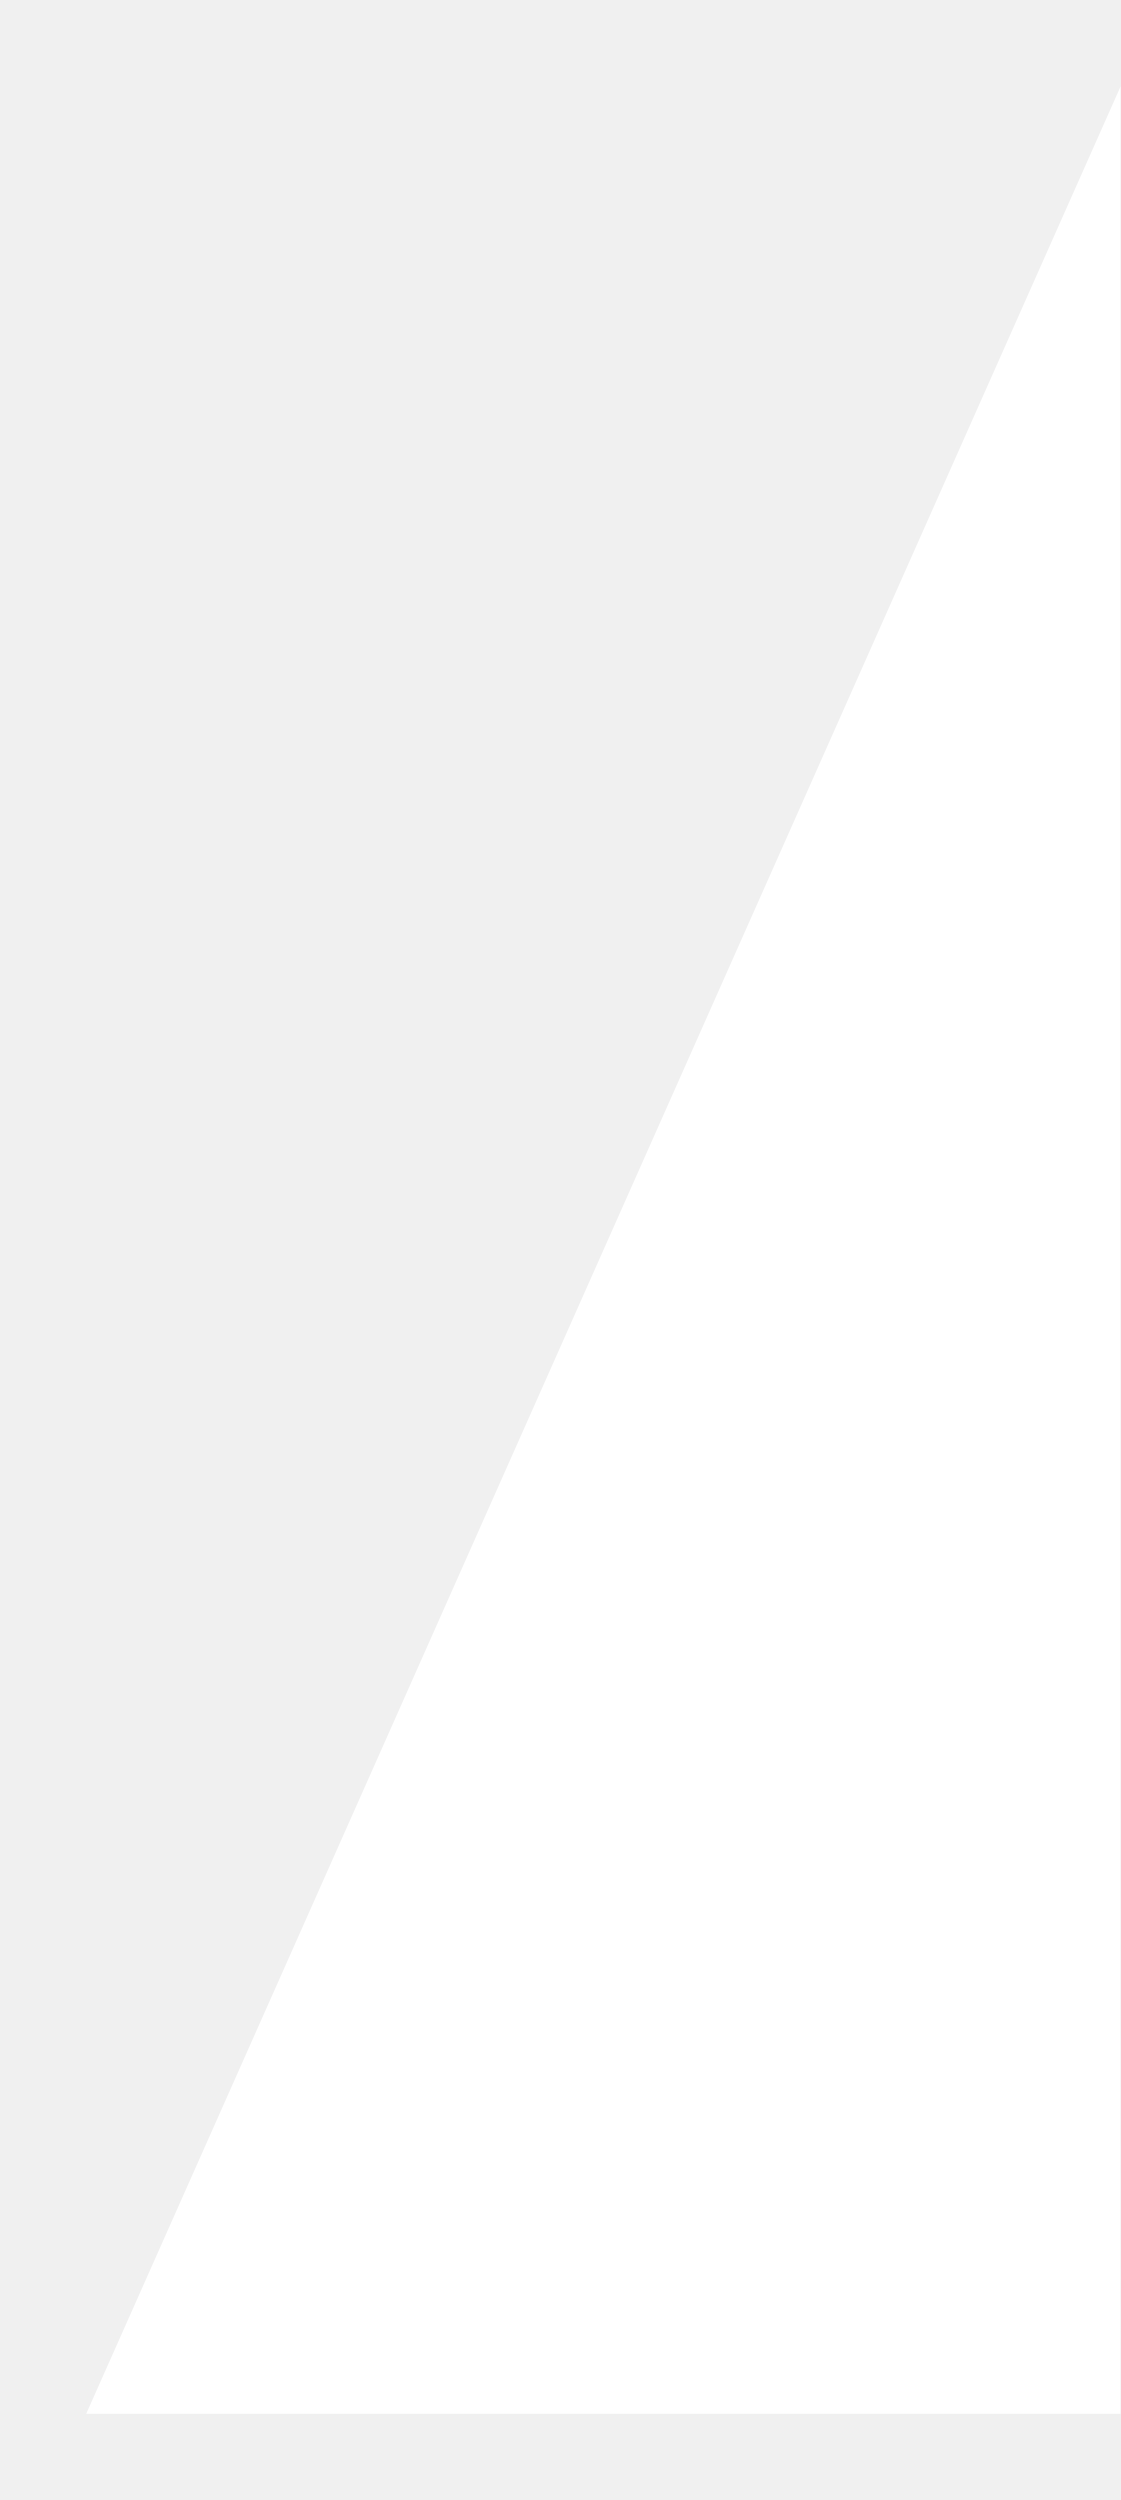
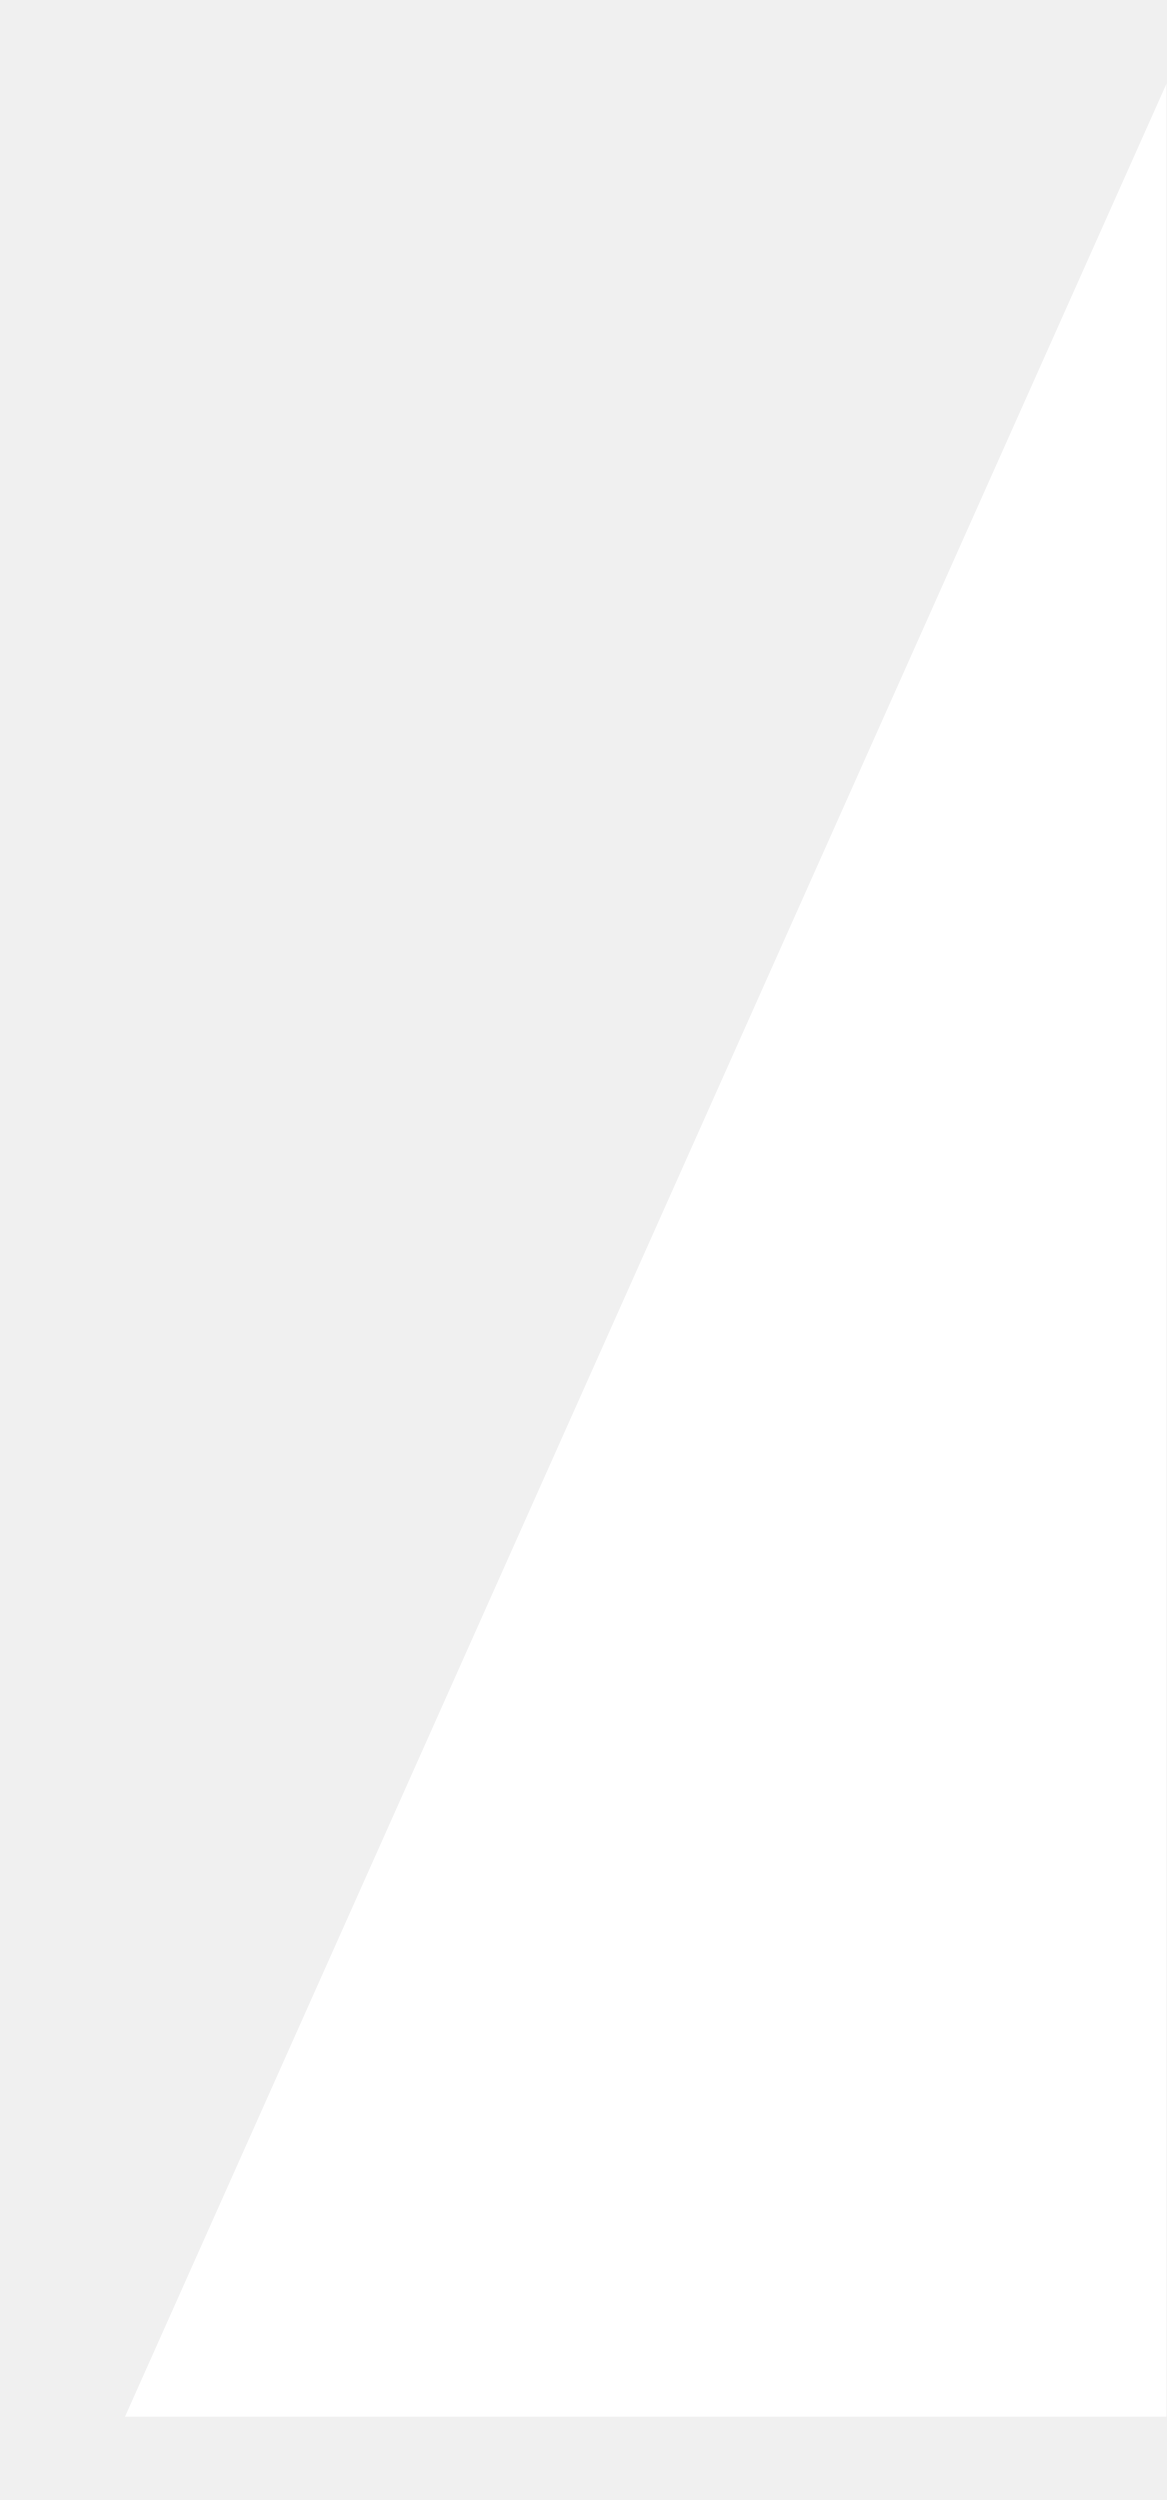
- <svg xmlns="http://www.w3.org/2000/svg" width="13" height="29" viewBox="0 0 13 29" fill="none">
-   <mask id="mask0_358_101" style="mask-type:alpha" maskUnits="userSpaceOnUse" x="0" y="0" width="13" height="29">
-     <rect width="13" height="29" transform="matrix(-1 0 0 1 13 0)" fill="white" />
+ <svg xmlns="http://www.w3.org/2000/svg" width="14" height="30" viewBox="0 0 14 30" fill="none">
+   <mask id="mask0_363_22" style="mask-type:alpha" maskUnits="userSpaceOnUse" x="0" y="0" width="14" height="30">
+     <rect width="14" height="30" transform="matrix(-1 0 0 1 14 0)" fill="white" />
  </mask>
-   <g mask="url(#mask0_358_101)">
-     <path d="M13 1L1 28H13V1Z" fill="white" />
+   <g mask="url(#mask0_363_22)">
+     <path d="M14 1L1.5 29H14V1Z" fill="white" />
  </g>
</svg>
